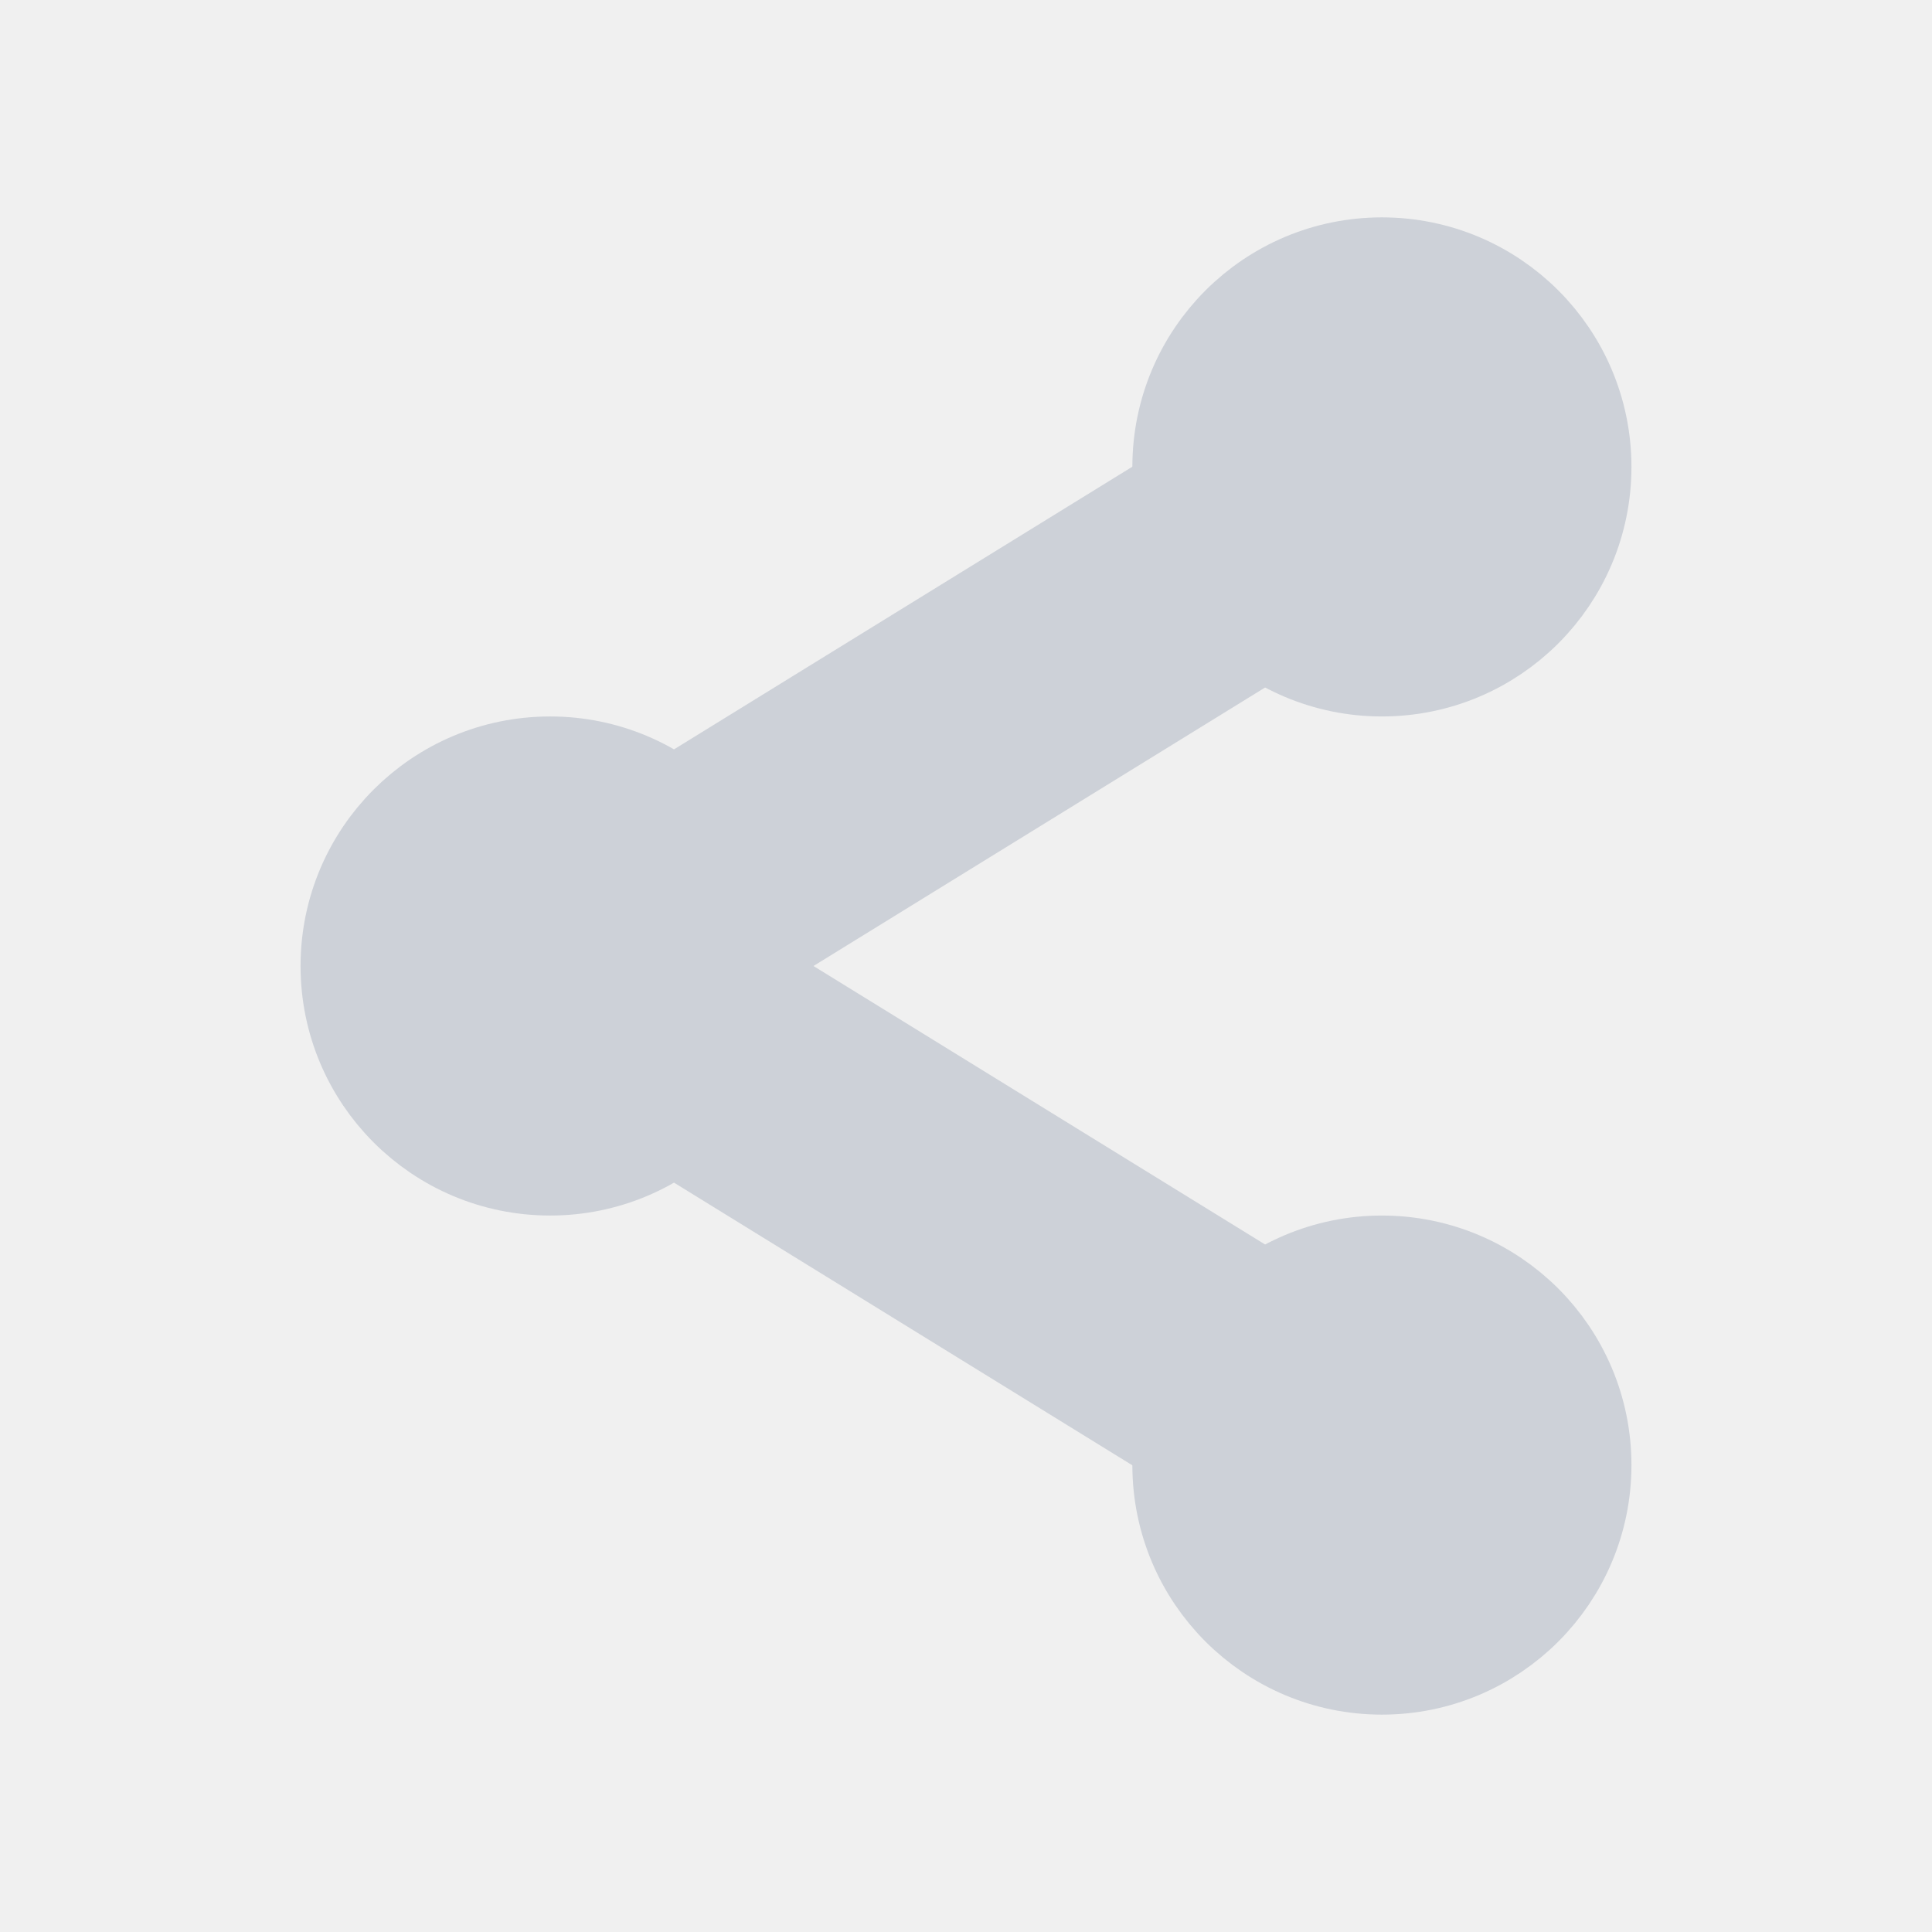
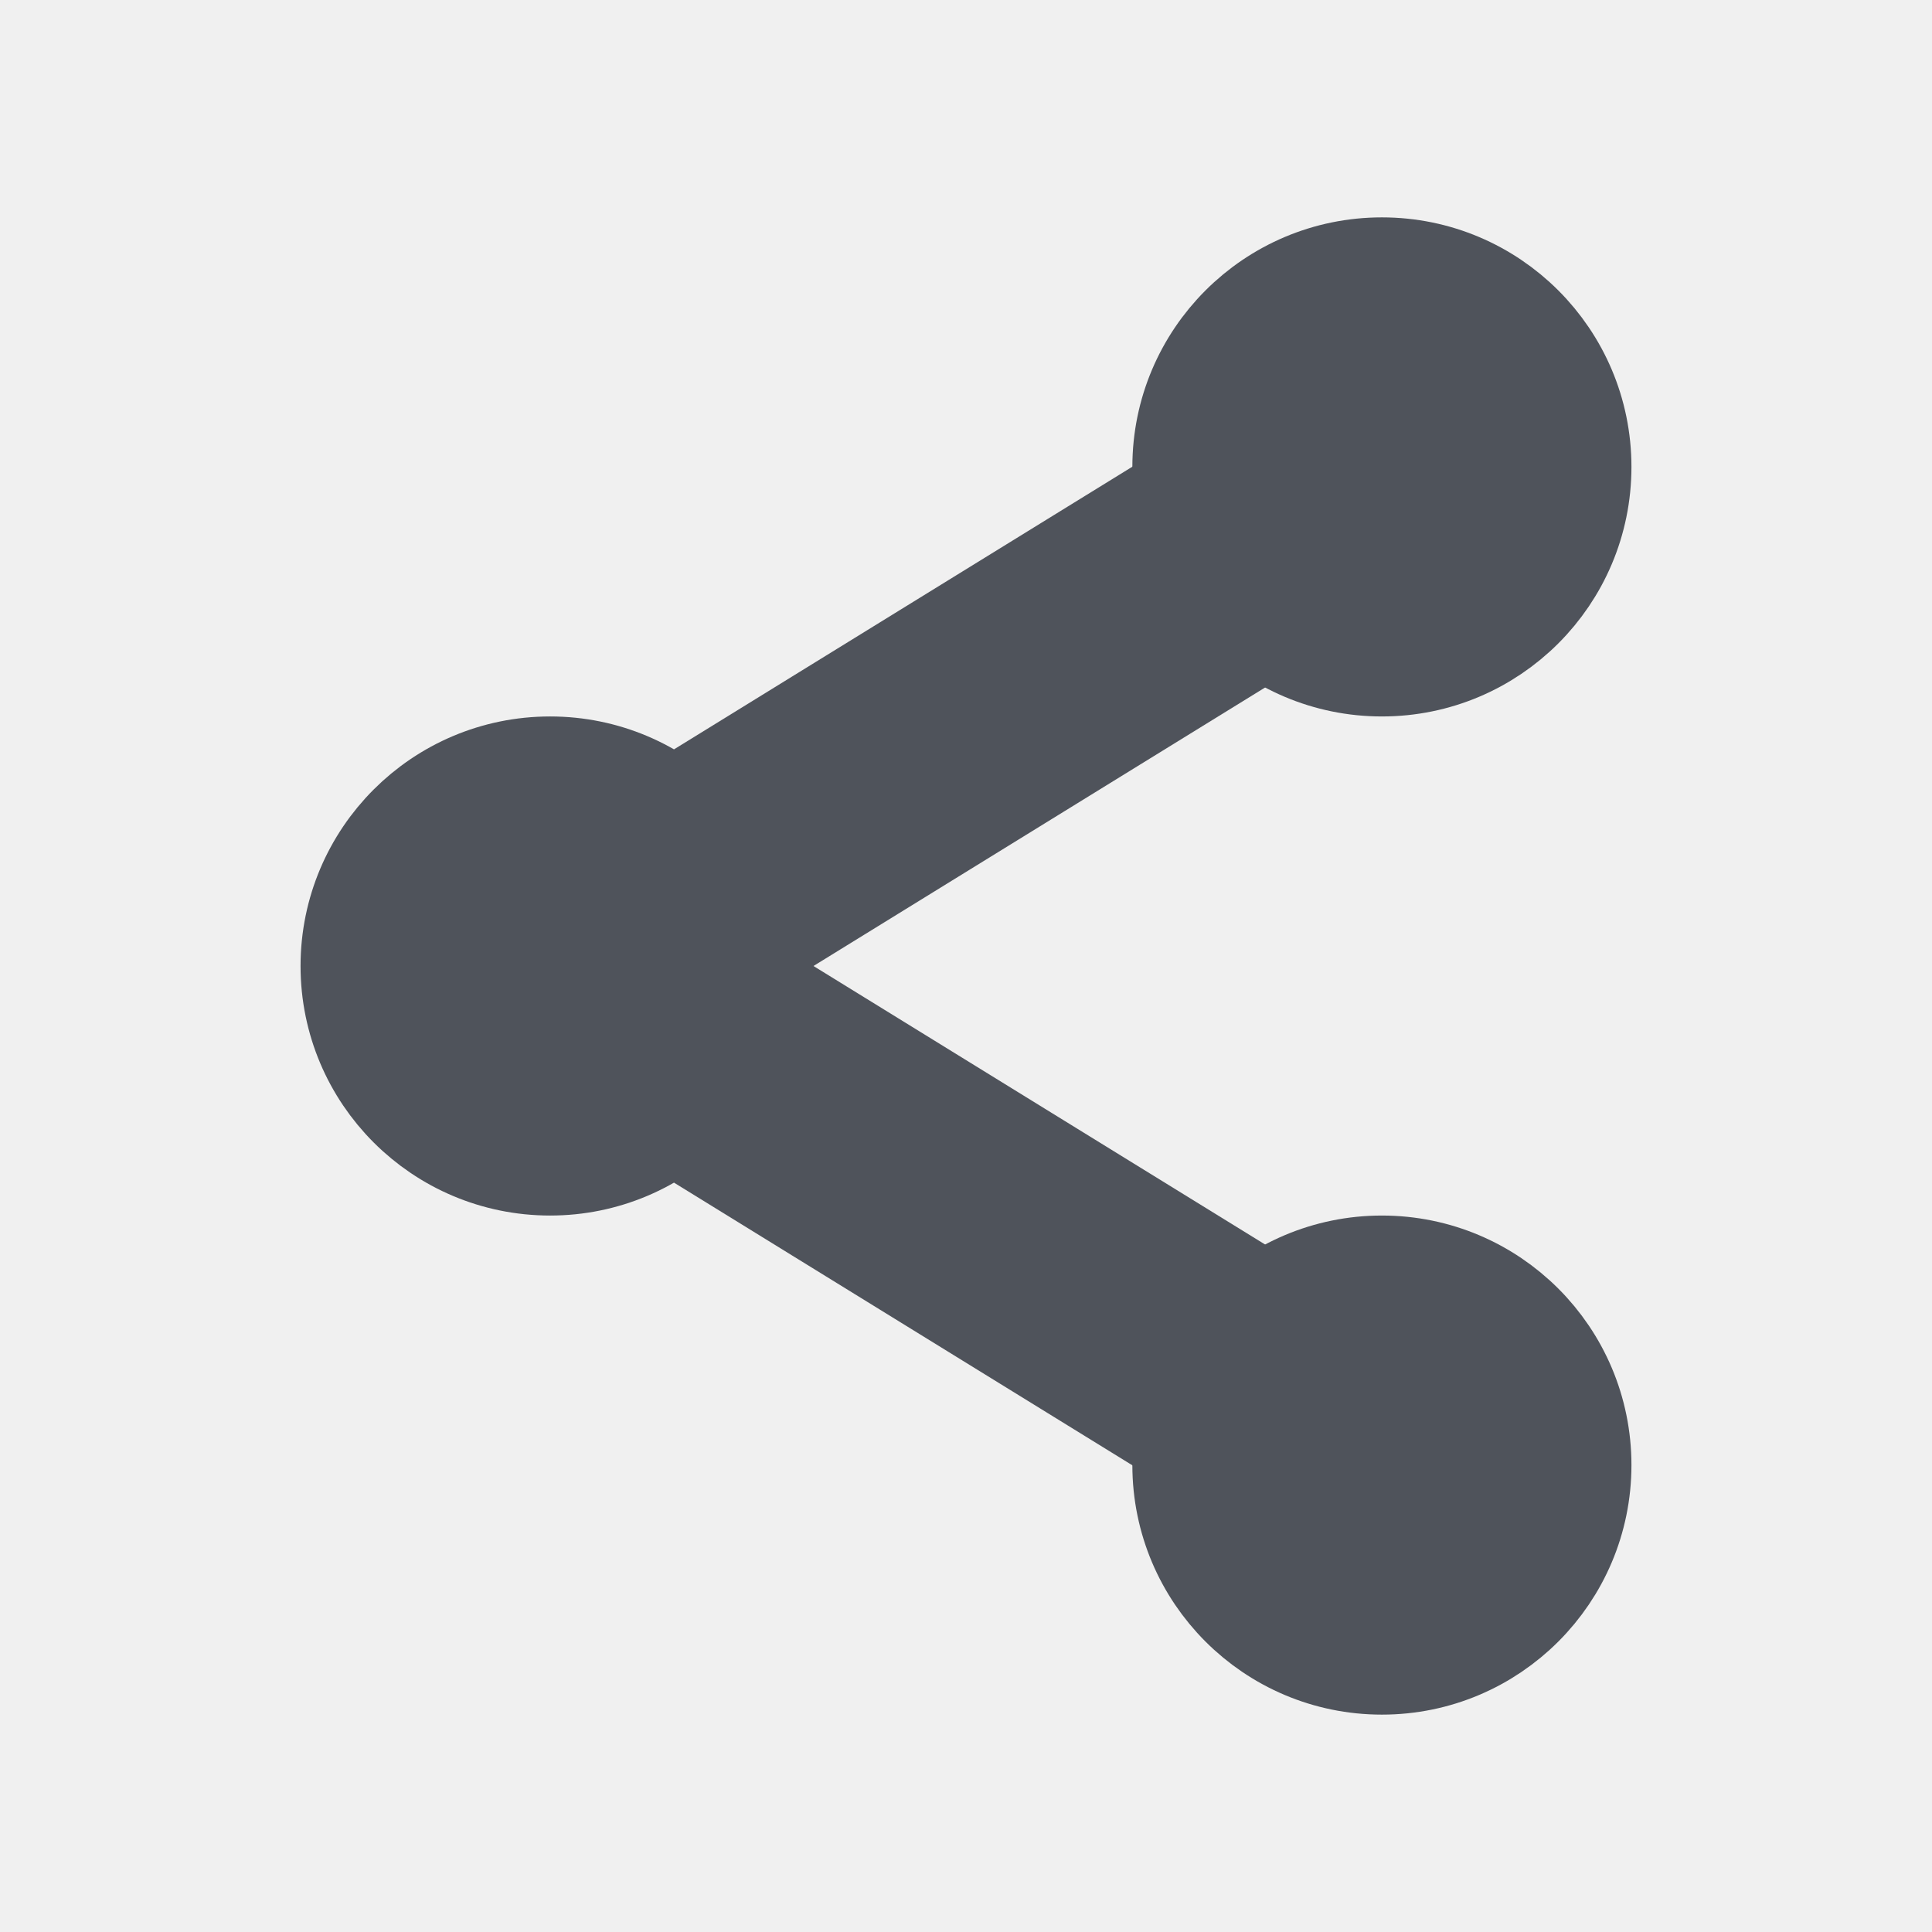
<svg xmlns="http://www.w3.org/2000/svg" viewBox="0 0 24 24" width="16" height="16">
  <defs>
    <mask id="sym" maskUnits="userSpaceOnUse" x="-3" y="-3" width="30" height="30">
      <g transform="translate(12 12) scale(1.0333) translate(-12.000 -12.000)">
        <circle cx="17" cy="6" r="2.4" fill="#fff" stroke="#fff" stroke-width="1.2" stroke-linejoin="round" stroke-linecap="round" />
        <circle cx="7" cy="12" r="2.4" fill="#fff" stroke="#fff" stroke-width="1.2" stroke-linejoin="round" stroke-linecap="round" />
        <circle cx="17" cy="18" r="2.4" fill="#fff" stroke="#fff" stroke-width="1.2" stroke-linejoin="round" stroke-linecap="round" />
        <path data-line="1" d="M9 10.9 15 7.2" fill="none" stroke="#fff" stroke-width="3.097" stroke-linejoin="round" stroke-linecap="round" />
        <path data-line="1" d="M9 13.1 15 16.8" fill="none" stroke="#fff" stroke-width="3.097" stroke-linejoin="round" stroke-linecap="round" />
      </g>
    </mask>
  </defs>
-   <rect x="-3" y="-3" width="30" height="30" fill="#cdd1d8" mask="url(#sym)" />
+   <rect x="-3" y="-3" width="30" height="30" fill="#4f535b" mask="url(#sym)" />
</svg>
